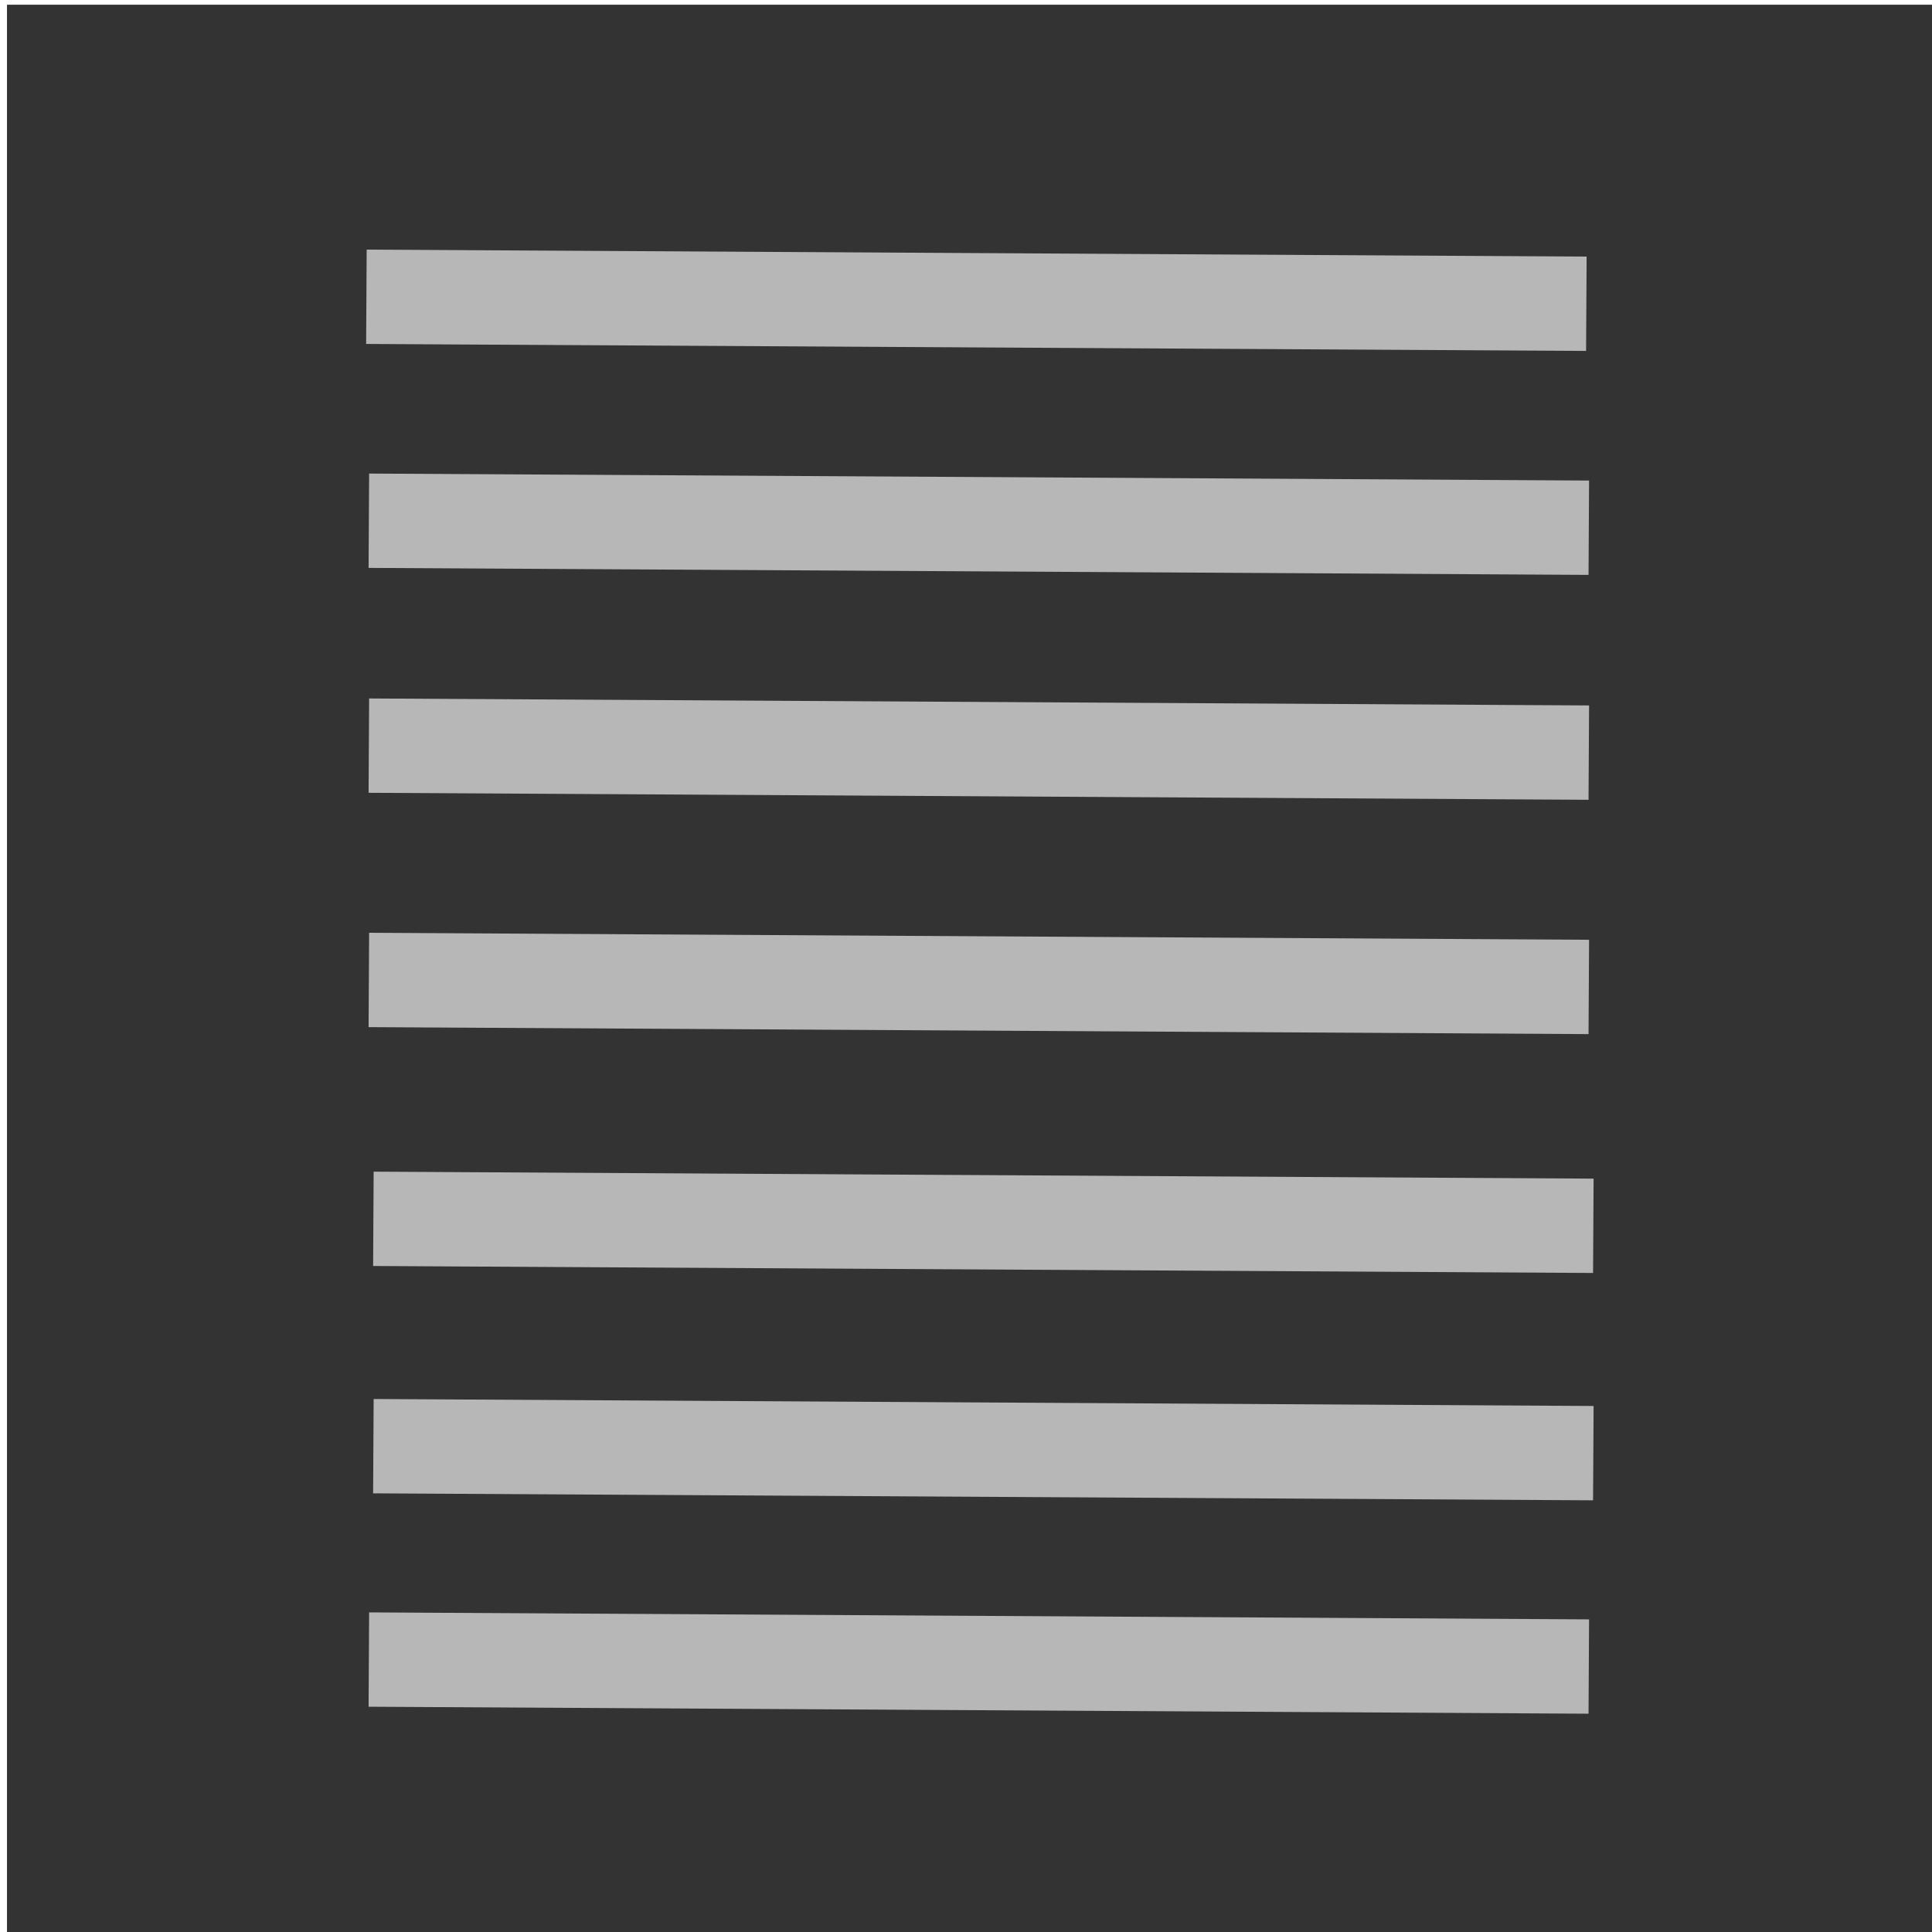
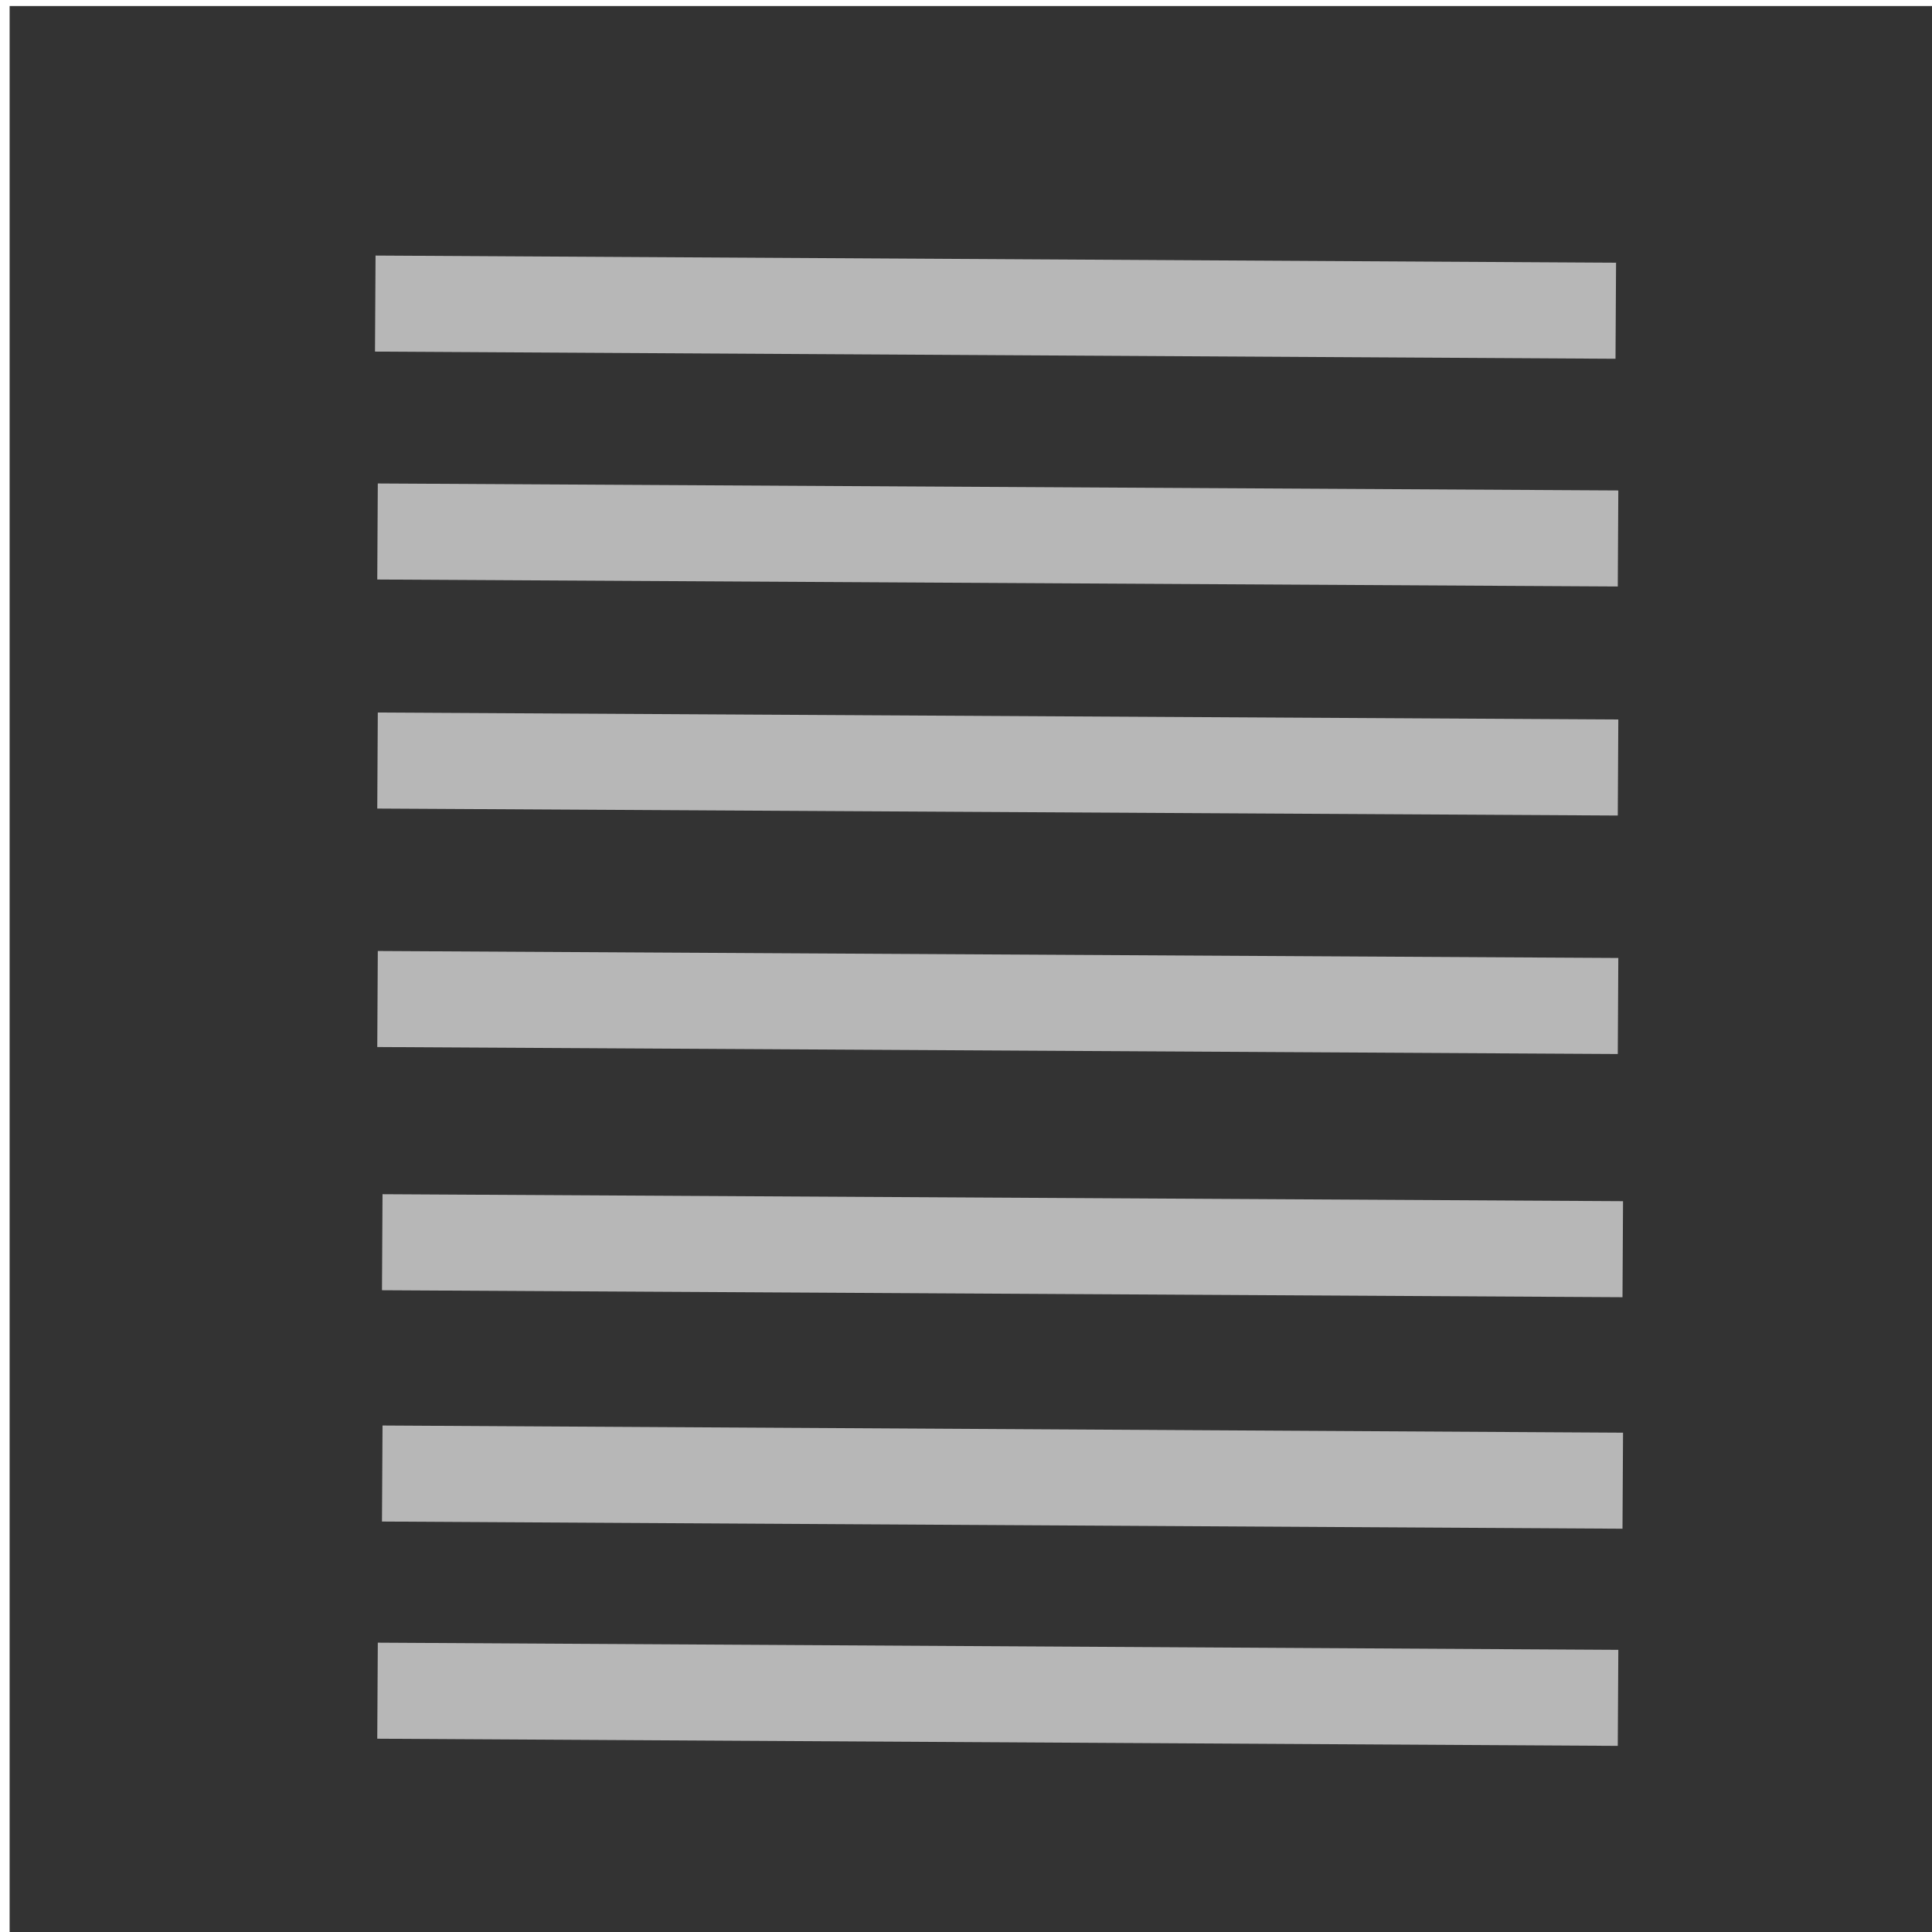
<svg xmlns="http://www.w3.org/2000/svg" viewBox="0 0 10.24 10.24" height="10.24" width="10.24" id="svg10" version="1.1">
  <defs id="defs14" />
  <g id="layer2">
-     <rect style="font-variation-settings:normal;display:inline;opacity:1;vector-effect:none;fill:#333333;fill-opacity:1;fill-rule:evenodd;stroke-width:1.002;stroke-linecap:butt;stroke-linejoin:miter;stroke-miterlimit:4;stroke-dasharray:none;stroke-dashoffset:0;stroke-opacity:1;stop-color:#000000;stop-opacity:1" id="rect943" width="10.228" height="10.215" x="0.037" y="0.025" />
+     <rect style="font-variation-settings:normal;display:inline;opacity:1;vector-effect:none;fill:#333333;fill-opacity:1;fill-rule:evenodd;stroke-width:1.019;stroke-linecap:butt;stroke-linejoin:miter;stroke-miterlimit:4;stroke-dasharray:none;stroke-dashoffset:0;stroke-opacity:1;stop-color:#000000;stop-opacity:1" id="rect943" width="10.4" height="10.4" x="0.051" y="0.032" />
  </g>
  <g id="layer1" style="display:inline">
-     <path style="fill:none;stroke:#b7b7b7;stroke-width:0.5;stroke-linecap:butt;stroke-linejoin:miter;stroke-miterlimit:4;stroke-dasharray:none;stroke-opacity:1" d="m 1.942,1.573 6.466,0.037" id="path841" />
-     <path id="path841-0" d="M 1.955,2.76 8.421,2.797" style="display:inline;fill:none;stroke:#b7b7b7;stroke-width:0.5;stroke-linecap:butt;stroke-linejoin:miter;stroke-miterlimit:4;stroke-dasharray:none;stroke-opacity:1" />
-     <path style="display:inline;fill:none;stroke:#b7b7b7;stroke-width:0.5;stroke-linecap:butt;stroke-linejoin:miter;stroke-miterlimit:4;stroke-dasharray:none;stroke-opacity:1" d="m 1.955,3.952 6.466,0.037" id="path841-0-0" />
-     <path id="path841-0-0-1" d="m 1.979,6.46 6.466,0.037" style="display:inline;fill:none;stroke:#b7b7b7;stroke-width:0.5;stroke-linecap:butt;stroke-linejoin:miter;stroke-miterlimit:4;stroke-dasharray:none;stroke-opacity:1" />
-     <path id="path841-0-0-2" d="M 1.955,5.194 8.421,5.231" style="display:inline;fill:none;stroke:#b7b7b7;stroke-width:0.5;stroke-linecap:butt;stroke-linejoin:miter;stroke-miterlimit:4;stroke-dasharray:none;stroke-opacity:1" />
-     <path style="display:inline;fill:none;stroke:#b7b7b7;stroke-width:0.5;stroke-linecap:butt;stroke-linejoin:miter;stroke-miterlimit:4;stroke-dasharray:none;stroke-opacity:1" d="m 1.979,7.665 6.466,0.037" id="path841-0-0-1-1" />
-     <path id="path841-0-0-1-1-4" d="m 1.955,8.796 6.466,0.037" style="display:inline;fill:#b6b6b6;fill-opacity:1;stroke:#b7b7b7;stroke-width:0.5;stroke-linecap:butt;stroke-linejoin:miter;stroke-miterlimit:4;stroke-dasharray:none;stroke-opacity:1" />
+     <path style="fill:none;stroke:#b7b7b7;stroke-width:0.509;stroke-linecap:butt;stroke-linejoin:miter;stroke-miterlimit:4;stroke-dasharray:none;stroke-opacity:1" d="m 1.989,1.609 6.575,0.038" id="path841" />
+     <path id="path841-0" d="M 2.001,2.817 8.576,2.854" style="display:inline;fill:none;stroke:#b7b7b7;stroke-width:0.509;stroke-linecap:butt;stroke-linejoin:miter;stroke-miterlimit:4;stroke-dasharray:none;stroke-opacity:1" />
+     <path style="display:inline;fill:none;stroke:#b7b7b7;stroke-width:0.509;stroke-linecap:butt;stroke-linejoin:miter;stroke-miterlimit:4;stroke-dasharray:none;stroke-opacity:1" d="M 2.001,4.031 8.576,4.068" id="path841-0-0" />
+     <path id="path841-0-0-1" d="M 2.026,6.584 8.601,6.621" style="display:inline;fill:none;stroke:#b7b7b7;stroke-width:0.509;stroke-linecap:butt;stroke-linejoin:miter;stroke-miterlimit:4;stroke-dasharray:none;stroke-opacity:1" />
+     <path id="path841-0-0-2" d="M 2.001,5.295 8.576,5.332" style="display:inline;fill:none;stroke:#b7b7b7;stroke-width:0.509;stroke-linecap:butt;stroke-linejoin:miter;stroke-miterlimit:4;stroke-dasharray:none;stroke-opacity:1" />
+     <path style="display:inline;fill:none;stroke:#b7b7b7;stroke-width:0.509;stroke-linecap:butt;stroke-linejoin:miter;stroke-miterlimit:4;stroke-dasharray:none;stroke-opacity:1" d="m 2.026,7.81 6.575,0.038" id="path841-0-0-1-1" />
+     <path id="path841-0-0-1-1-4" d="m 2.001,8.961 6.575,0.038" style="display:inline;fill:#b6b6b6;fill-opacity:1;stroke:#b7b7b7;stroke-width:0.509;stroke-linecap:butt;stroke-linejoin:miter;stroke-miterlimit:4;stroke-dasharray:none;stroke-opacity:1" />
  </g>
</svg>
